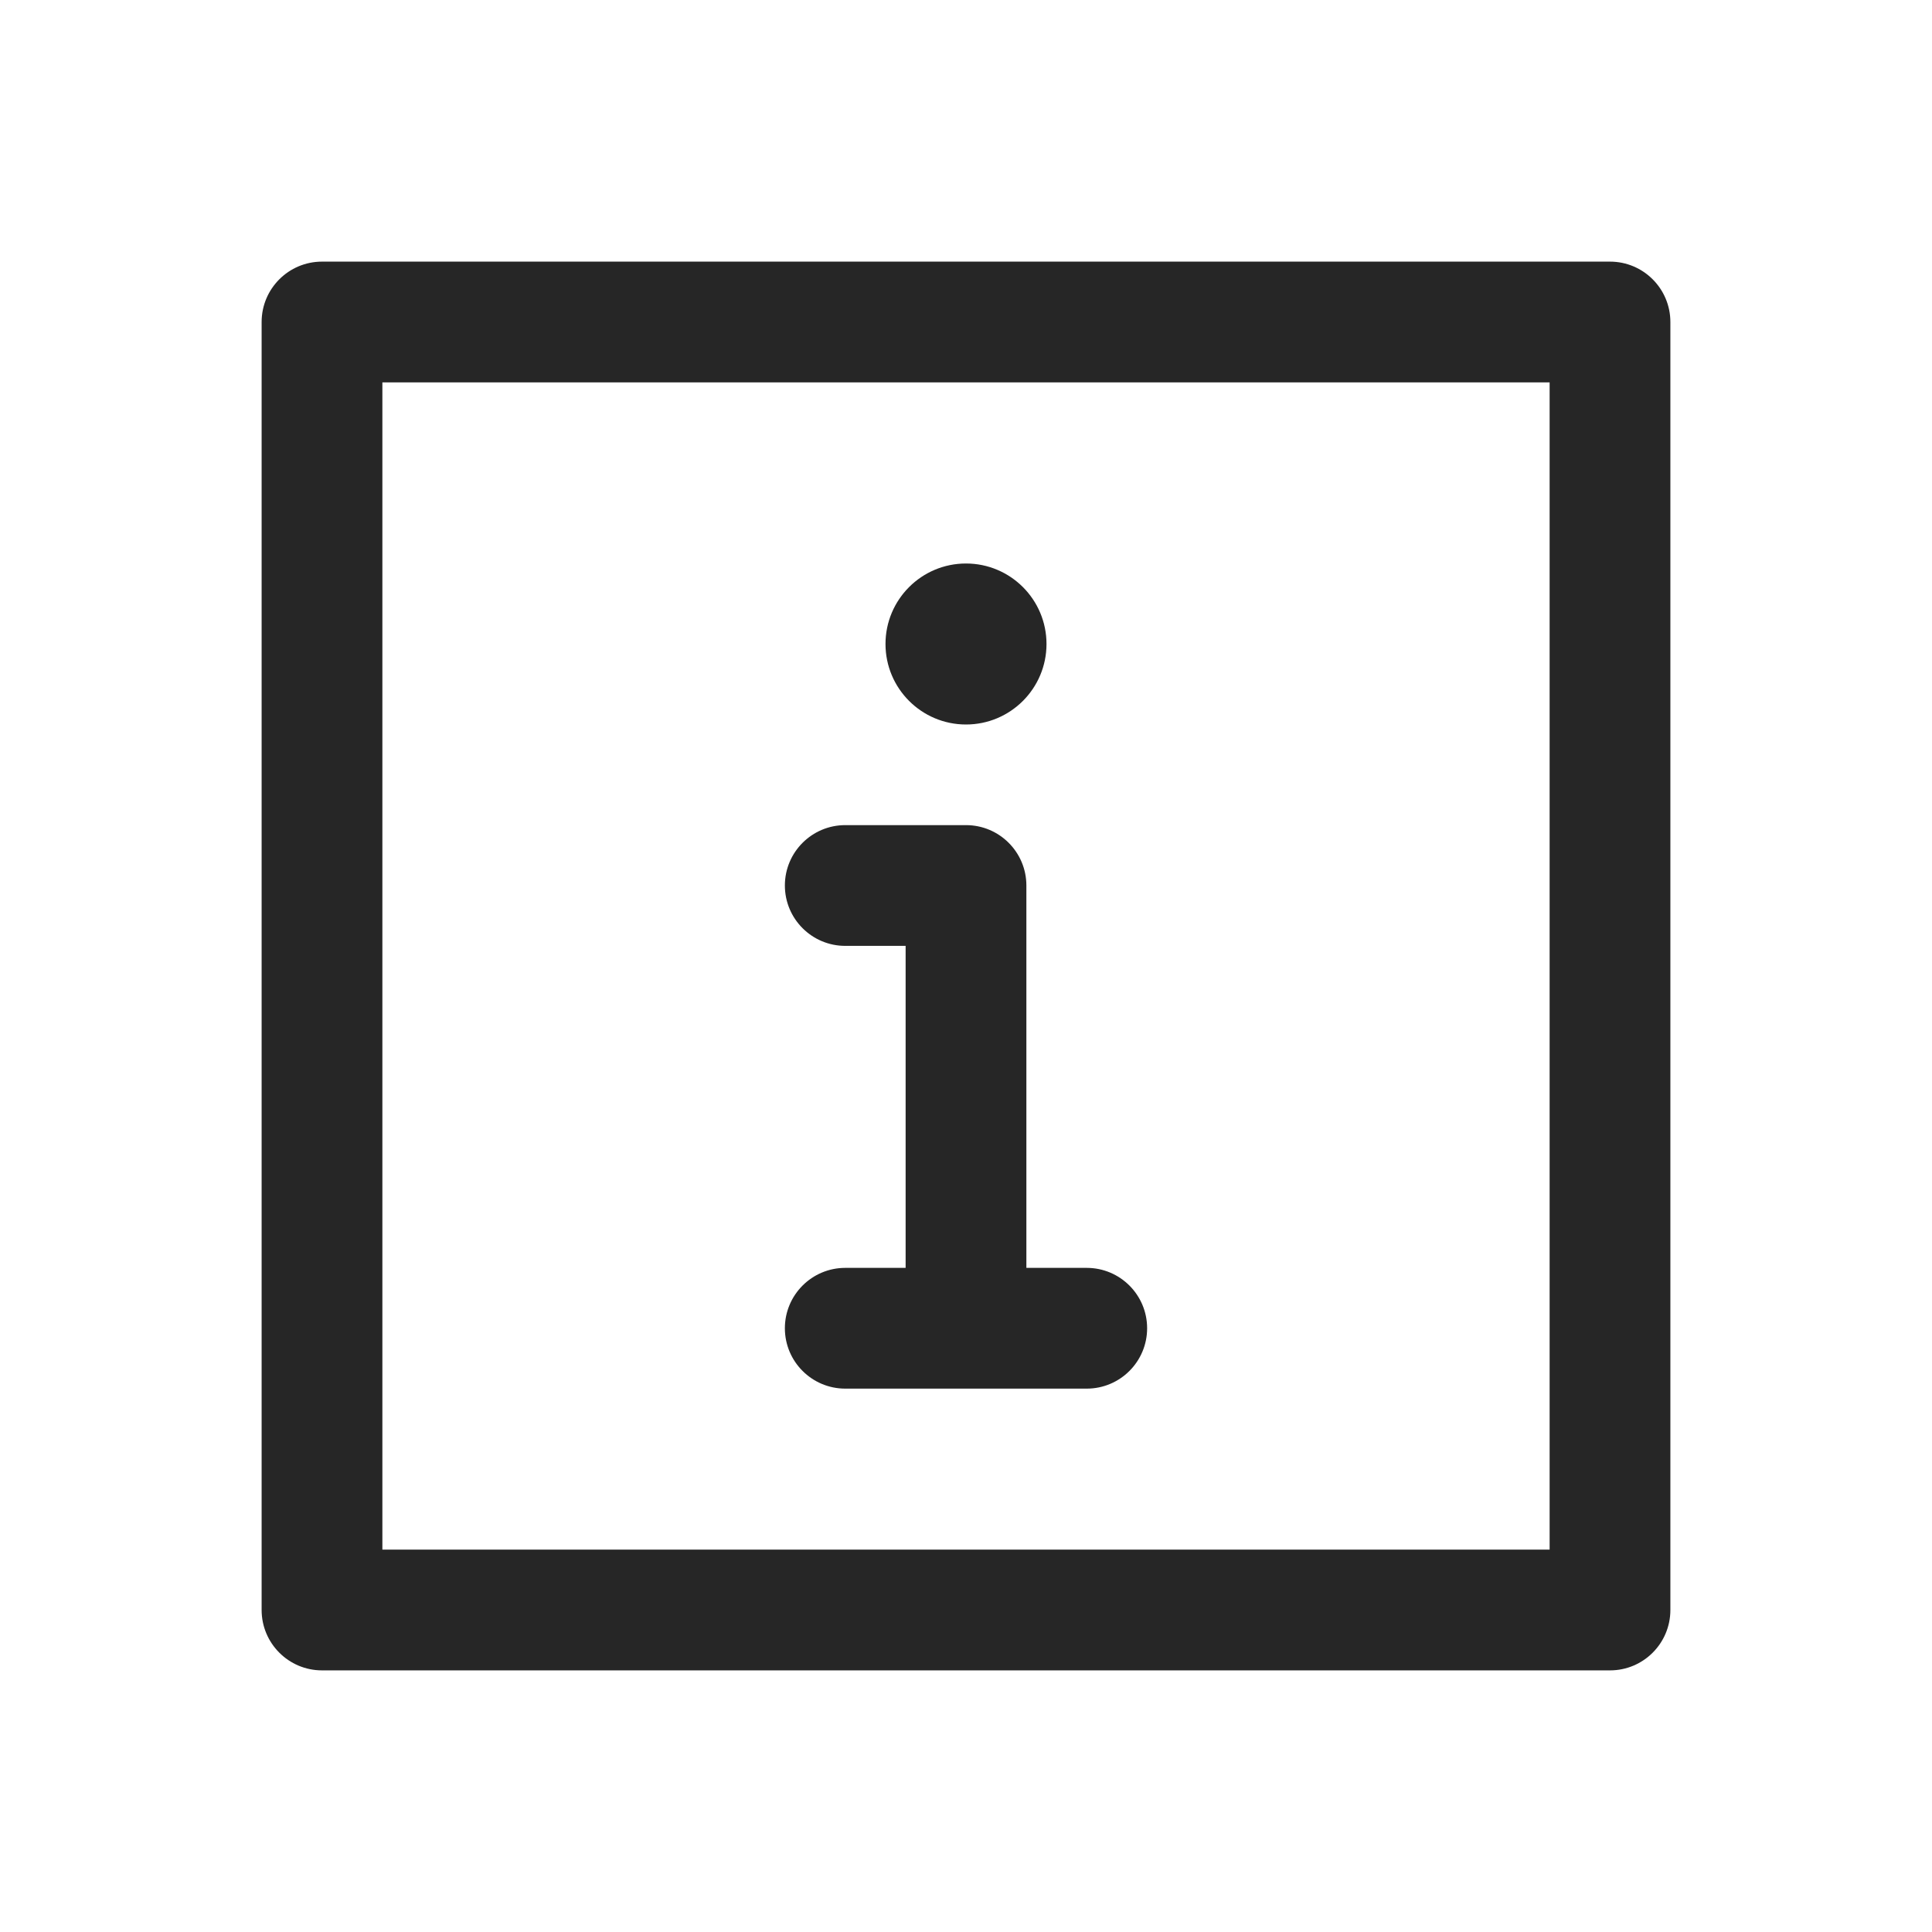
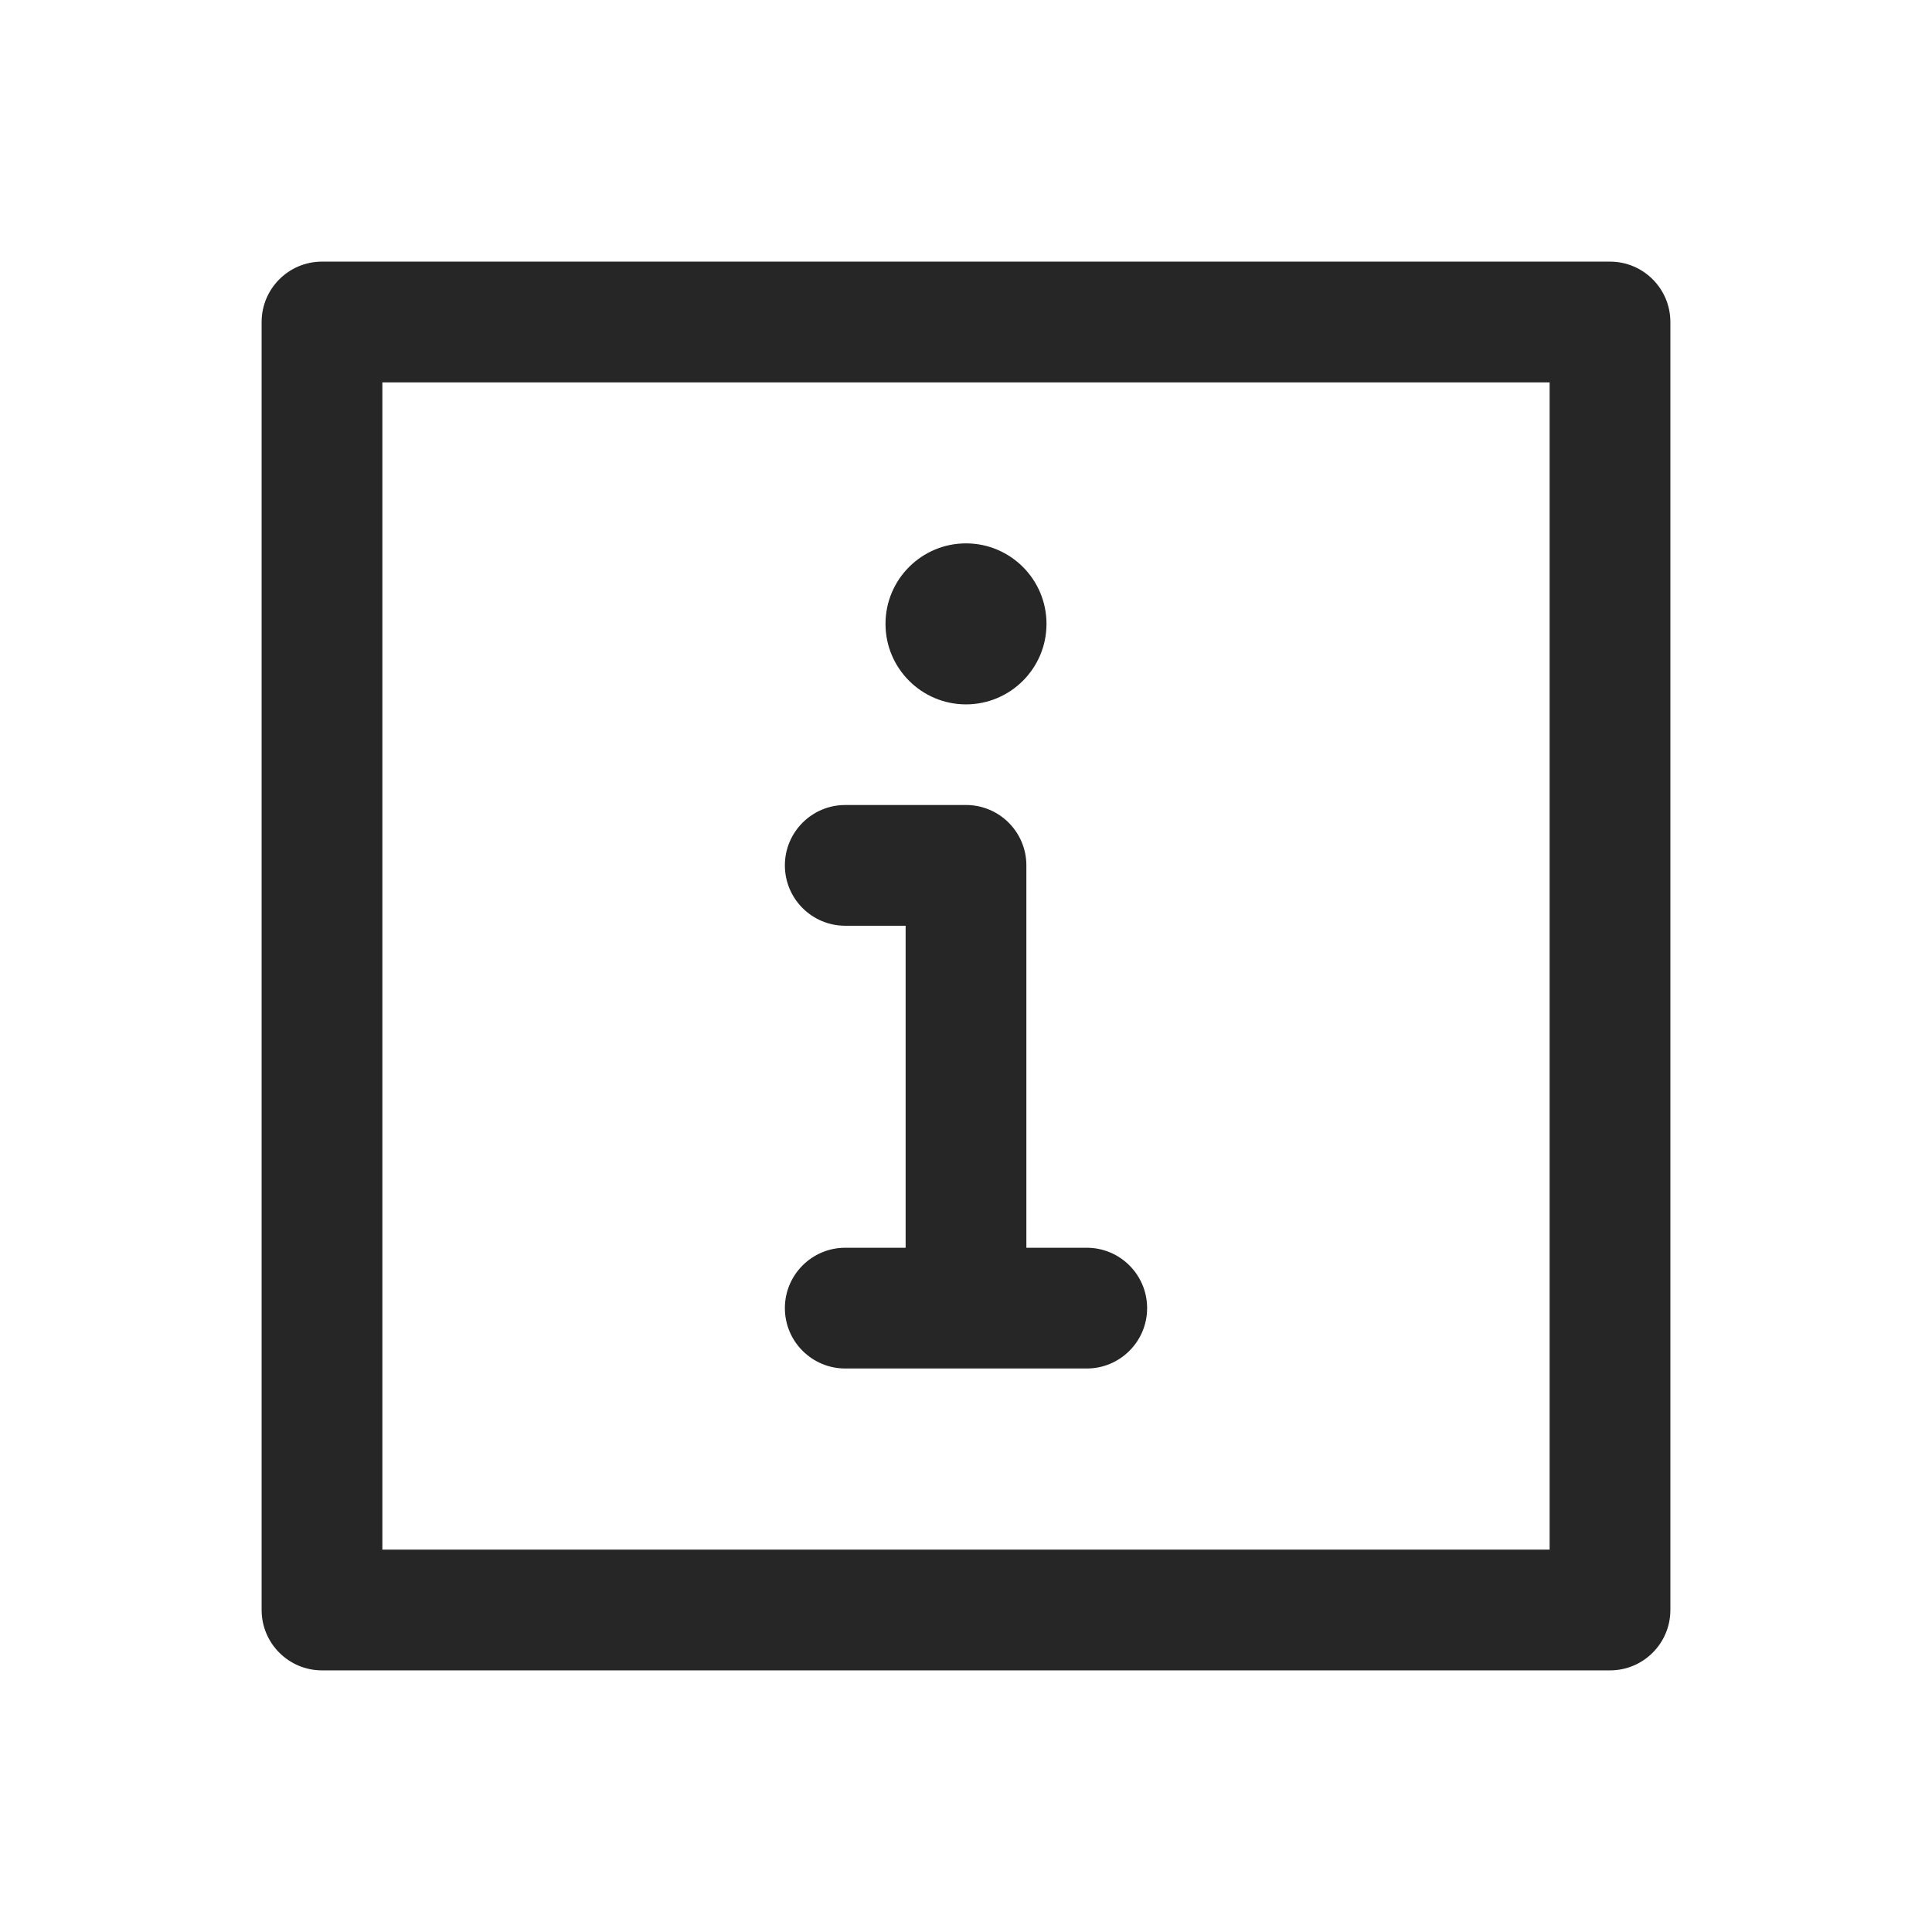
<svg xmlns="http://www.w3.org/2000/svg" width="24" height="24" viewBox="0 0 24 24" fill="none">
-   <path fill-rule="evenodd" clip-rule="evenodd" d="M4 3.25C3.586 3.25 3.25 3.586 3.25 4V20C3.25 20.414 3.586 20.75 4 20.75H20C20.414 20.75 20.75 20.414 20.75 20V4C20.75 3.586 20.414 3.25 20 3.25H4ZM4.75 19.25V4.75H19.25V19.25H4.75ZM12 7C11.448 7 11 7.448 11 8C11 8.552 11.448 9 12 9C12.552 9 13 8.552 13 8C13 7.448 12.552 7 12 7ZM10.5 10.25C10.086 10.25 9.75 10.586 9.75 11C9.75 11.414 10.086 11.75 10.5 11.75H11.25V15.75H10.5C10.086 15.75 9.75 16.086 9.75 16.5C9.75 16.914 10.086 17.25 10.5 17.25H12H13.5C13.914 17.25 14.25 16.914 14.25 16.5C14.25 16.086 13.914 15.75 13.5 15.75H12.75V11C12.75 10.586 12.414 10.25 12 10.25H10.5Z" fill="#262626" />
+   <path fill-rule="evenodd" clip-rule="evenodd" d="M4 3.25C3.586 3.25 3.25 3.586 3.25 4V20C3.25 20.414 3.586 20.75 4 20.75H20C20.414 20.75 20.75 20.414 20.75 20V4C20.75 3.586 20.414 3.25 20 3.25H4ZM4.75 19.25V4.75H19.25V19.25H4.75ZM12 6.75C11.448 6.75 11 7.198 11 7.75C11 8.302 11.448 8.75 12 8.75C12.552 8.75 13 8.302 13 7.75C13 7.198 12.552 6.75 12 6.75ZM10.5 10C10.086 10 9.75 10.336 9.75 10.75C9.75 11.164 10.086 11.5 10.5 11.5H11.25V15.5H10.5C10.086 15.5 9.75 15.836 9.75 16.25C9.75 16.664 10.086 17 10.5 17H12H13.5C13.914 17 14.25 16.664 14.25 16.25C14.25 15.836 13.914 15.5 13.5 15.5H12.75V10.75C12.75 10.336 12.414 10 12 10H10.5Z" fill="#262626" />
</svg>
